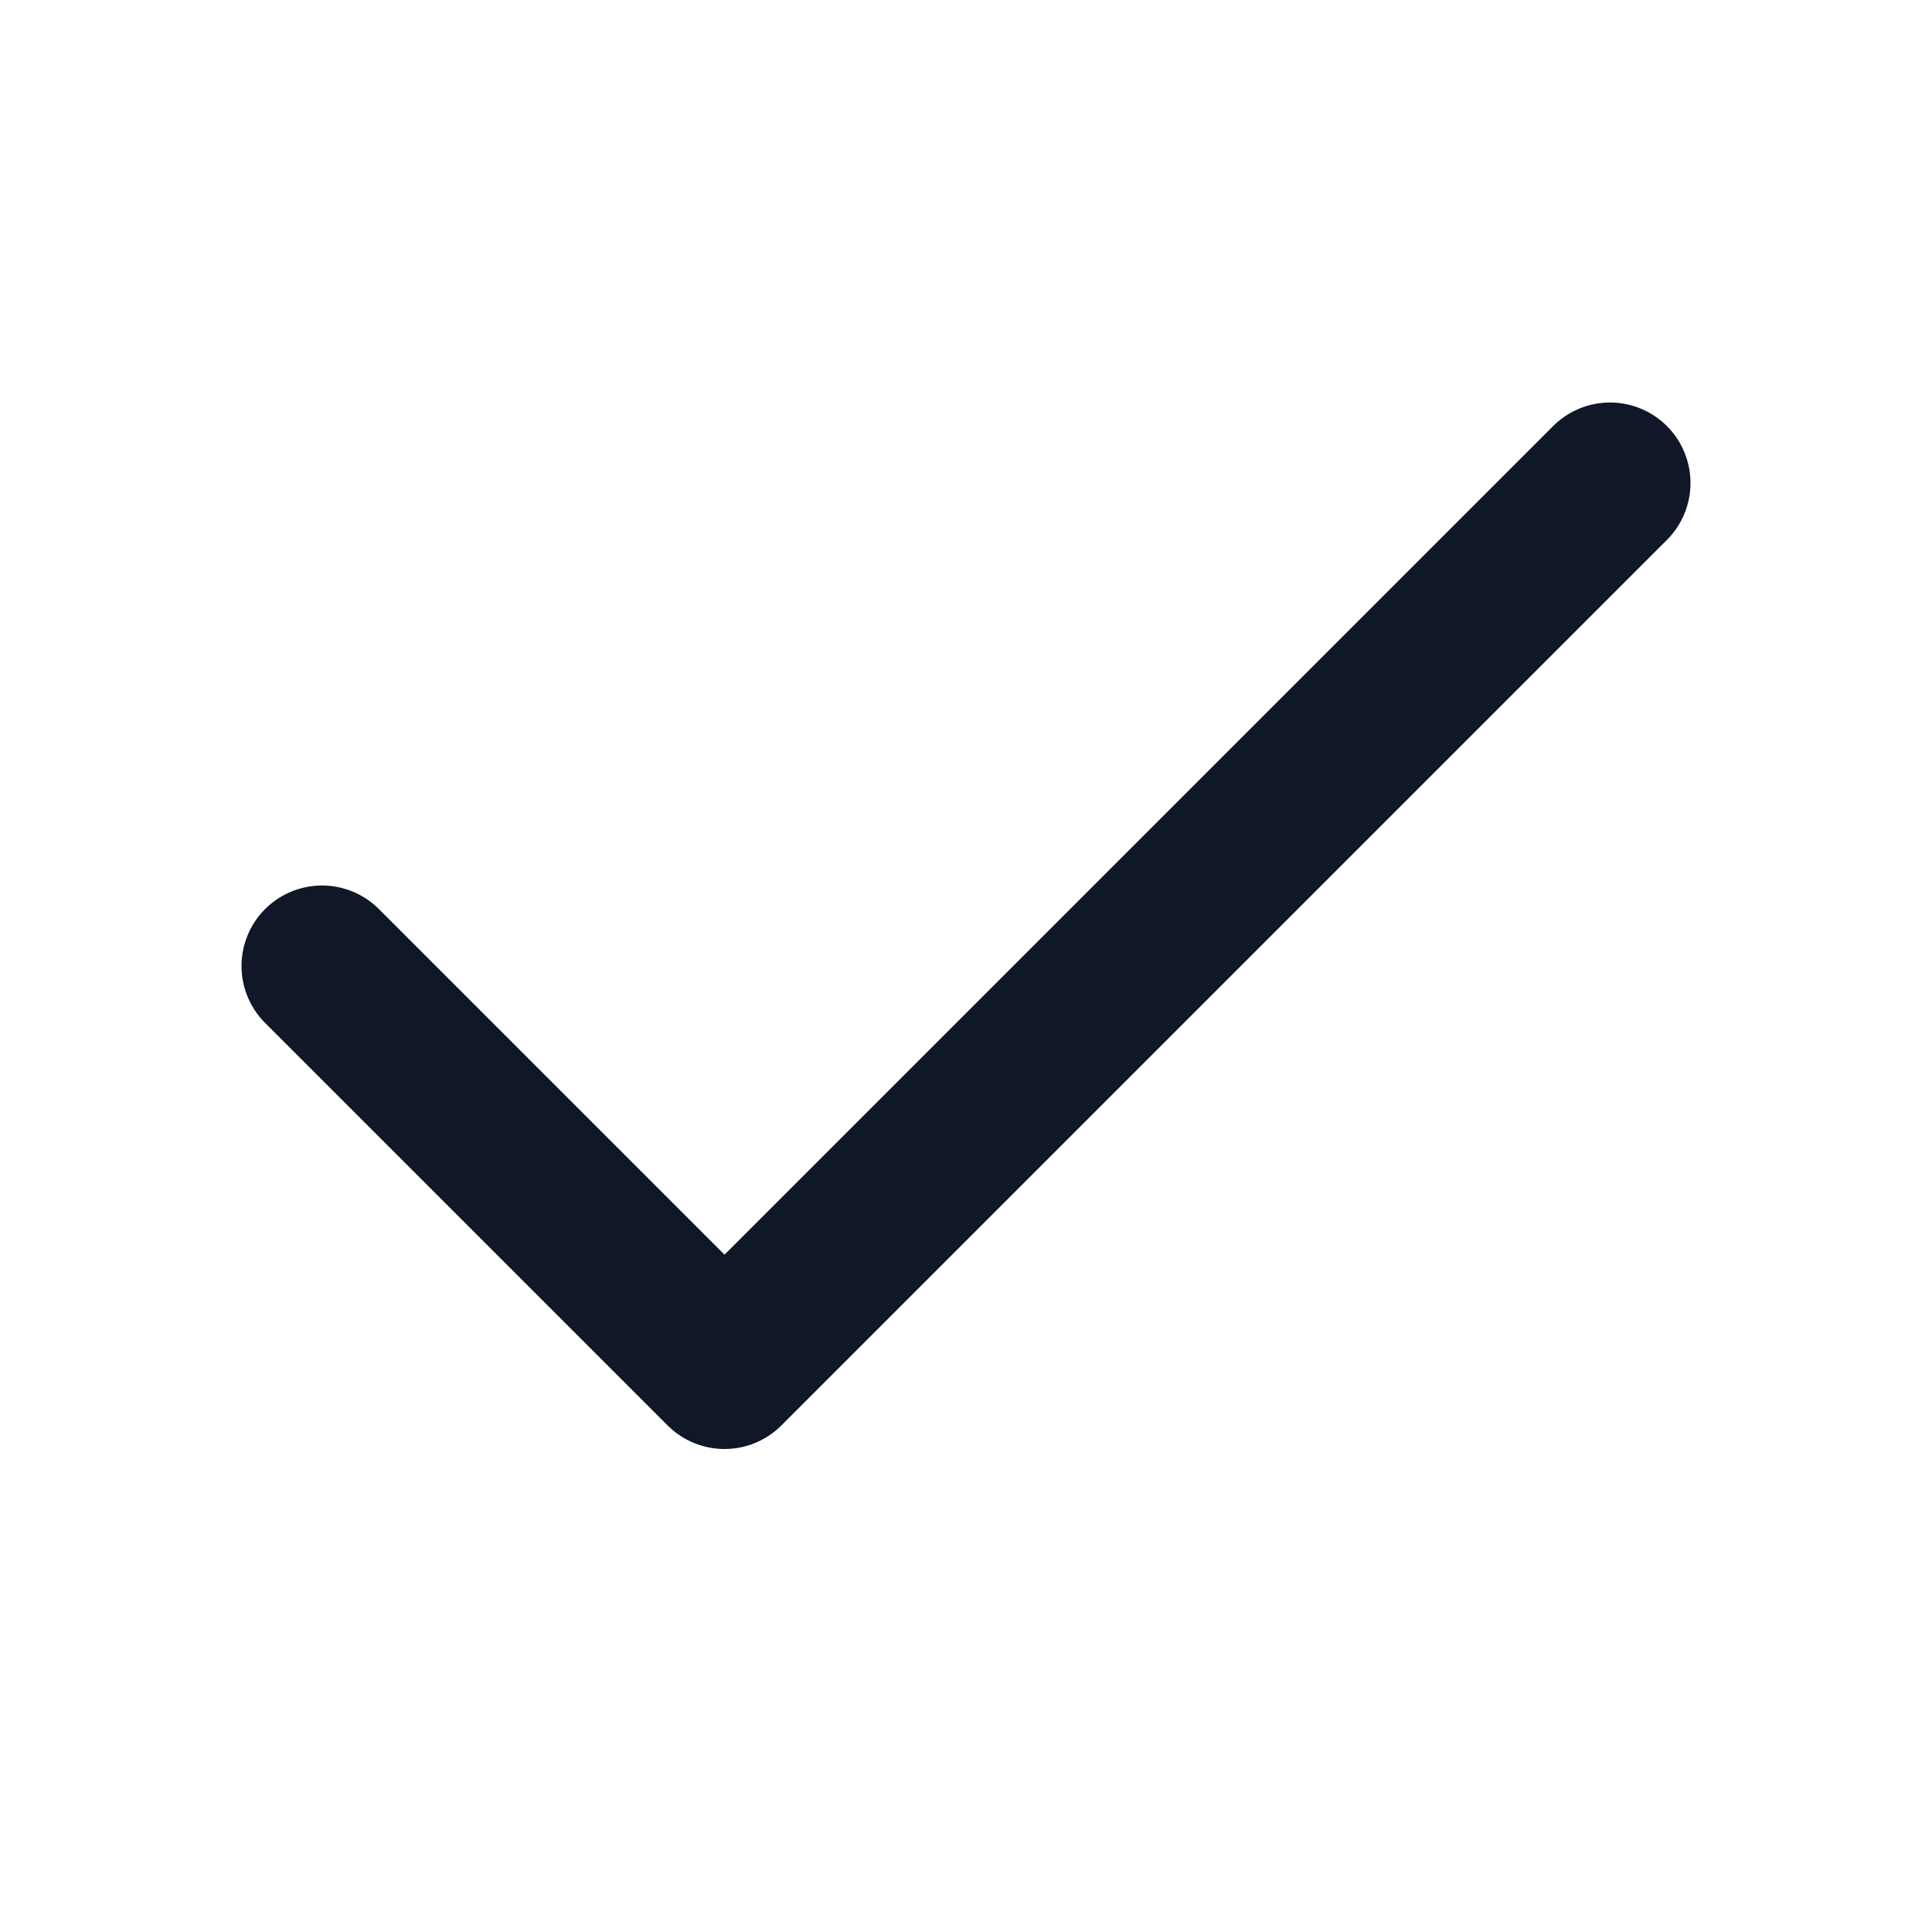
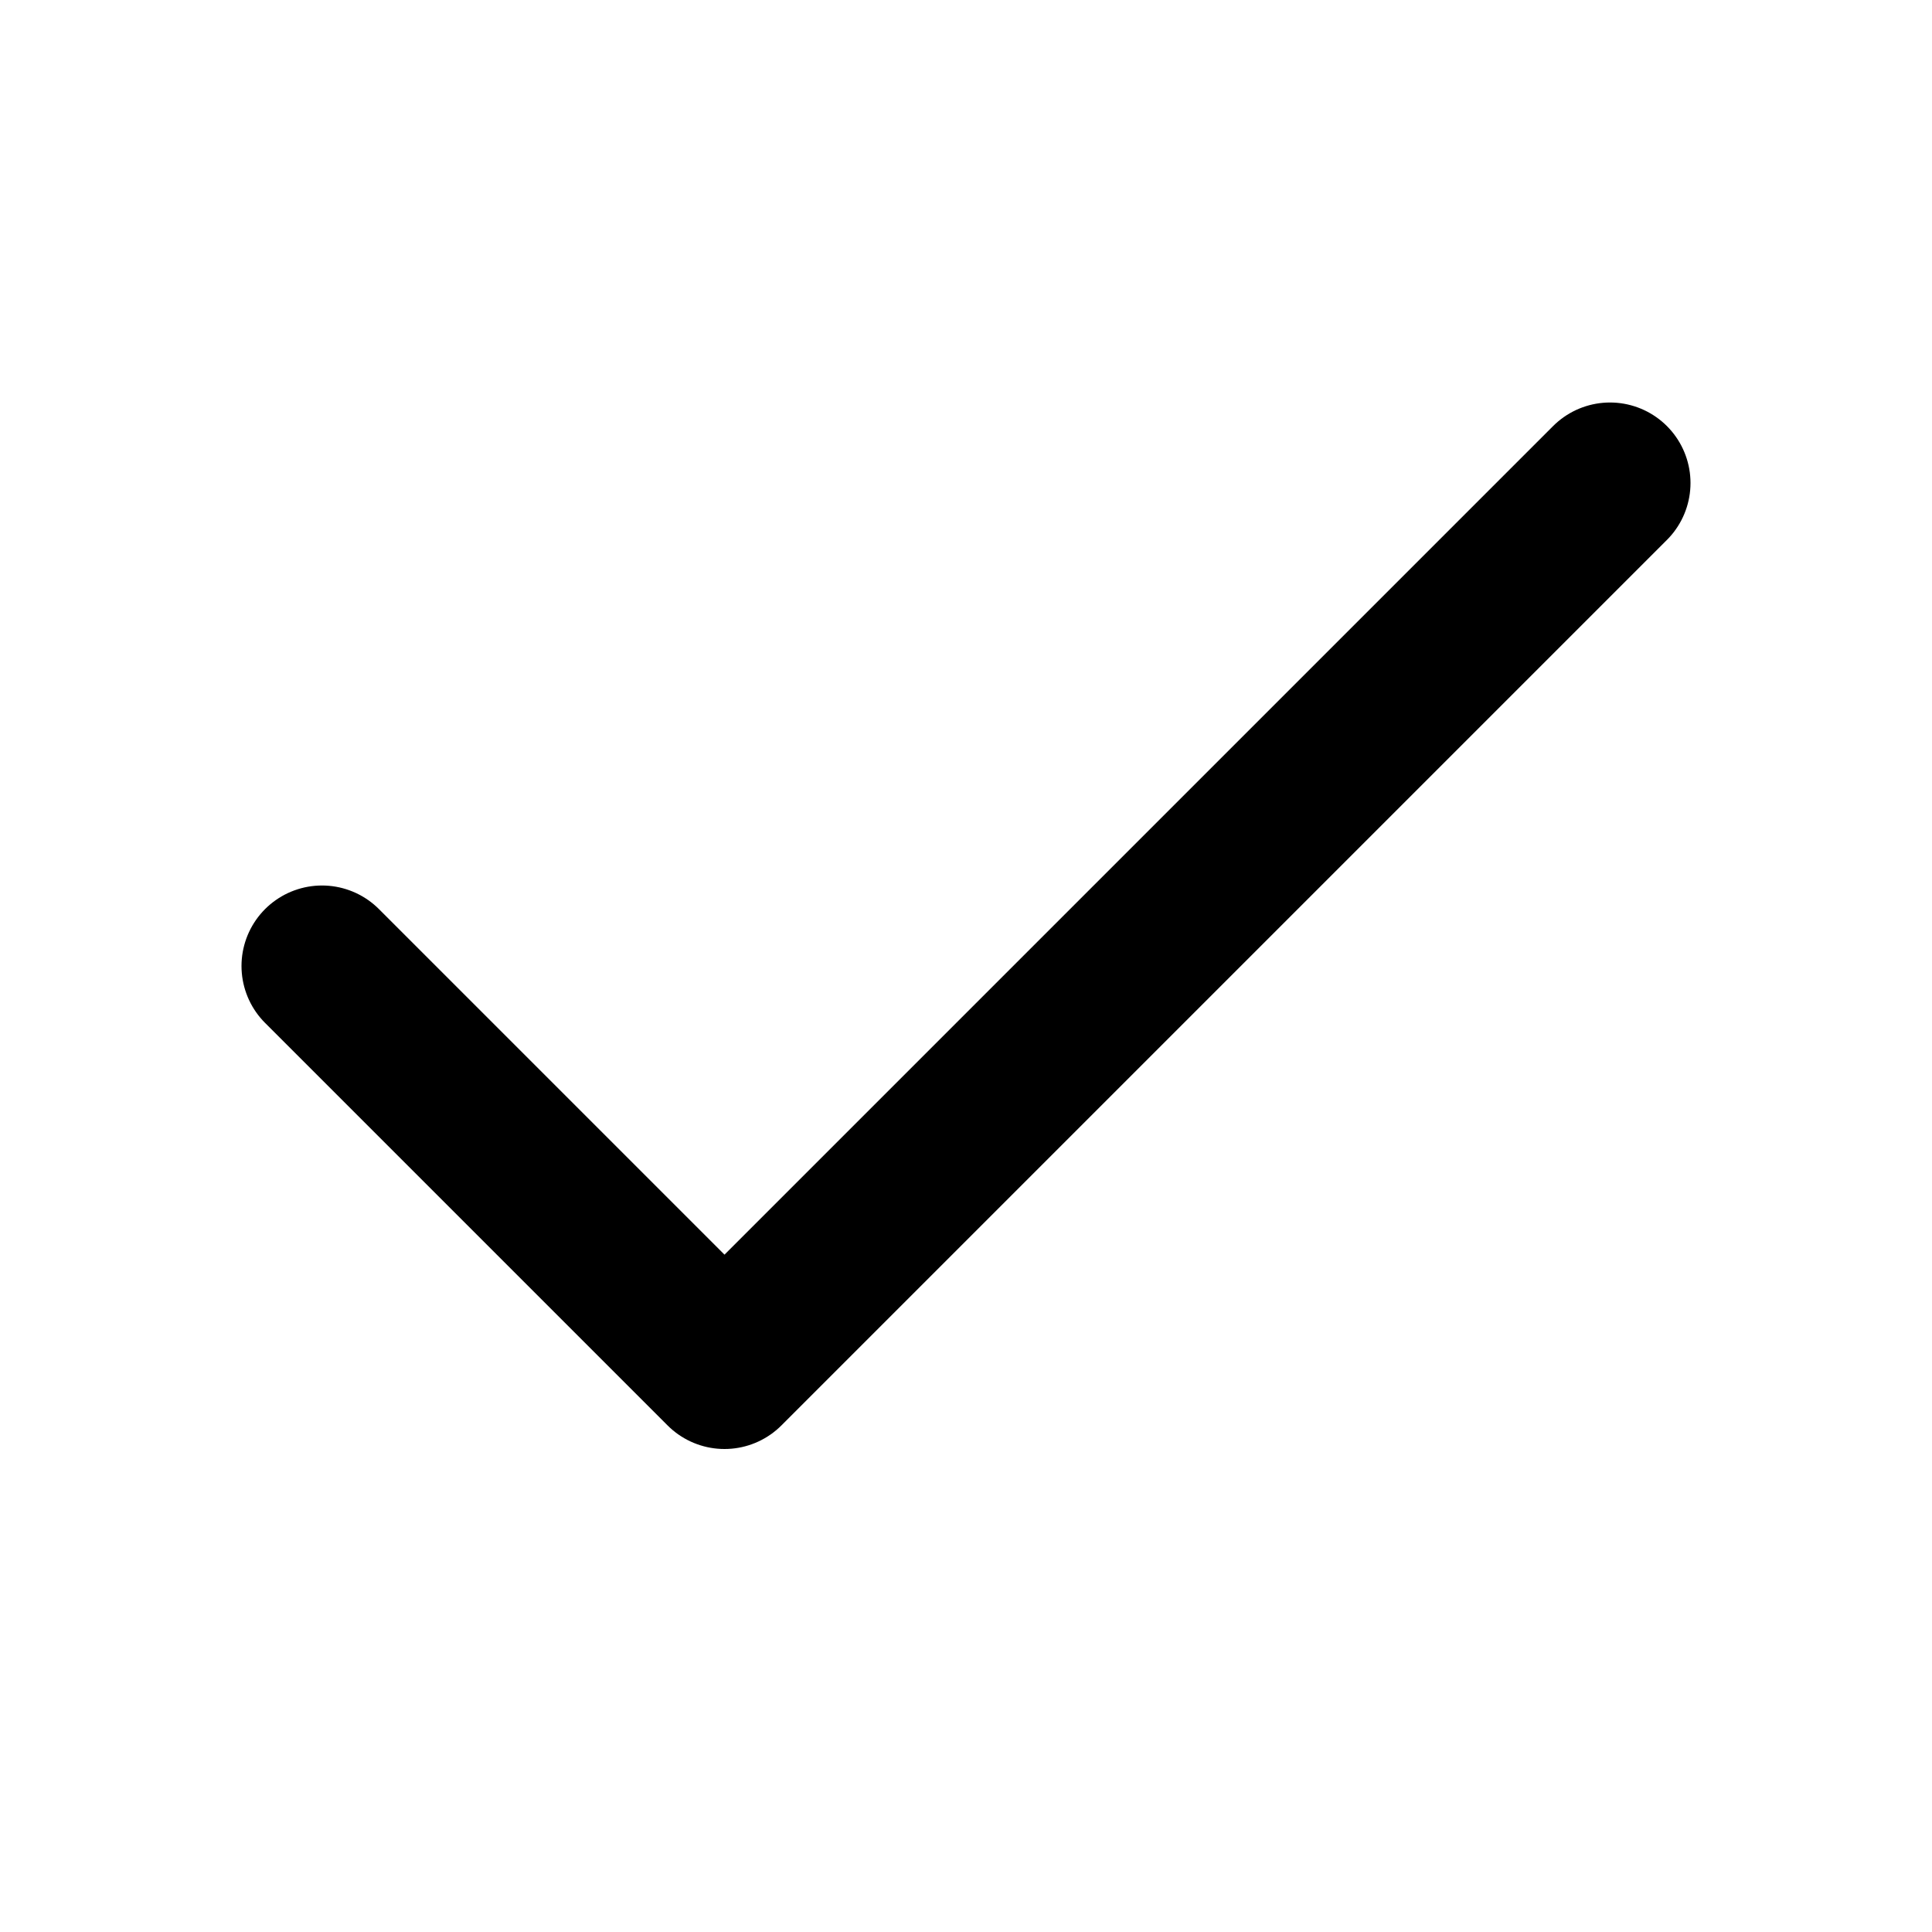
<svg xmlns="http://www.w3.org/2000/svg" width="24" height="24" viewBox="0 0 24 24" fill="none">
-   <path d="M20 6L9 17L4 12" stroke="#101828" stroke-width="2" stroke-linecap="round" stroke-linejoin="round" />
+   <path d="M20 6L9 17L4 12" stroke="currentColor" stroke-width="2" stroke-linecap="round" stroke-linejoin="round" />
</svg>
